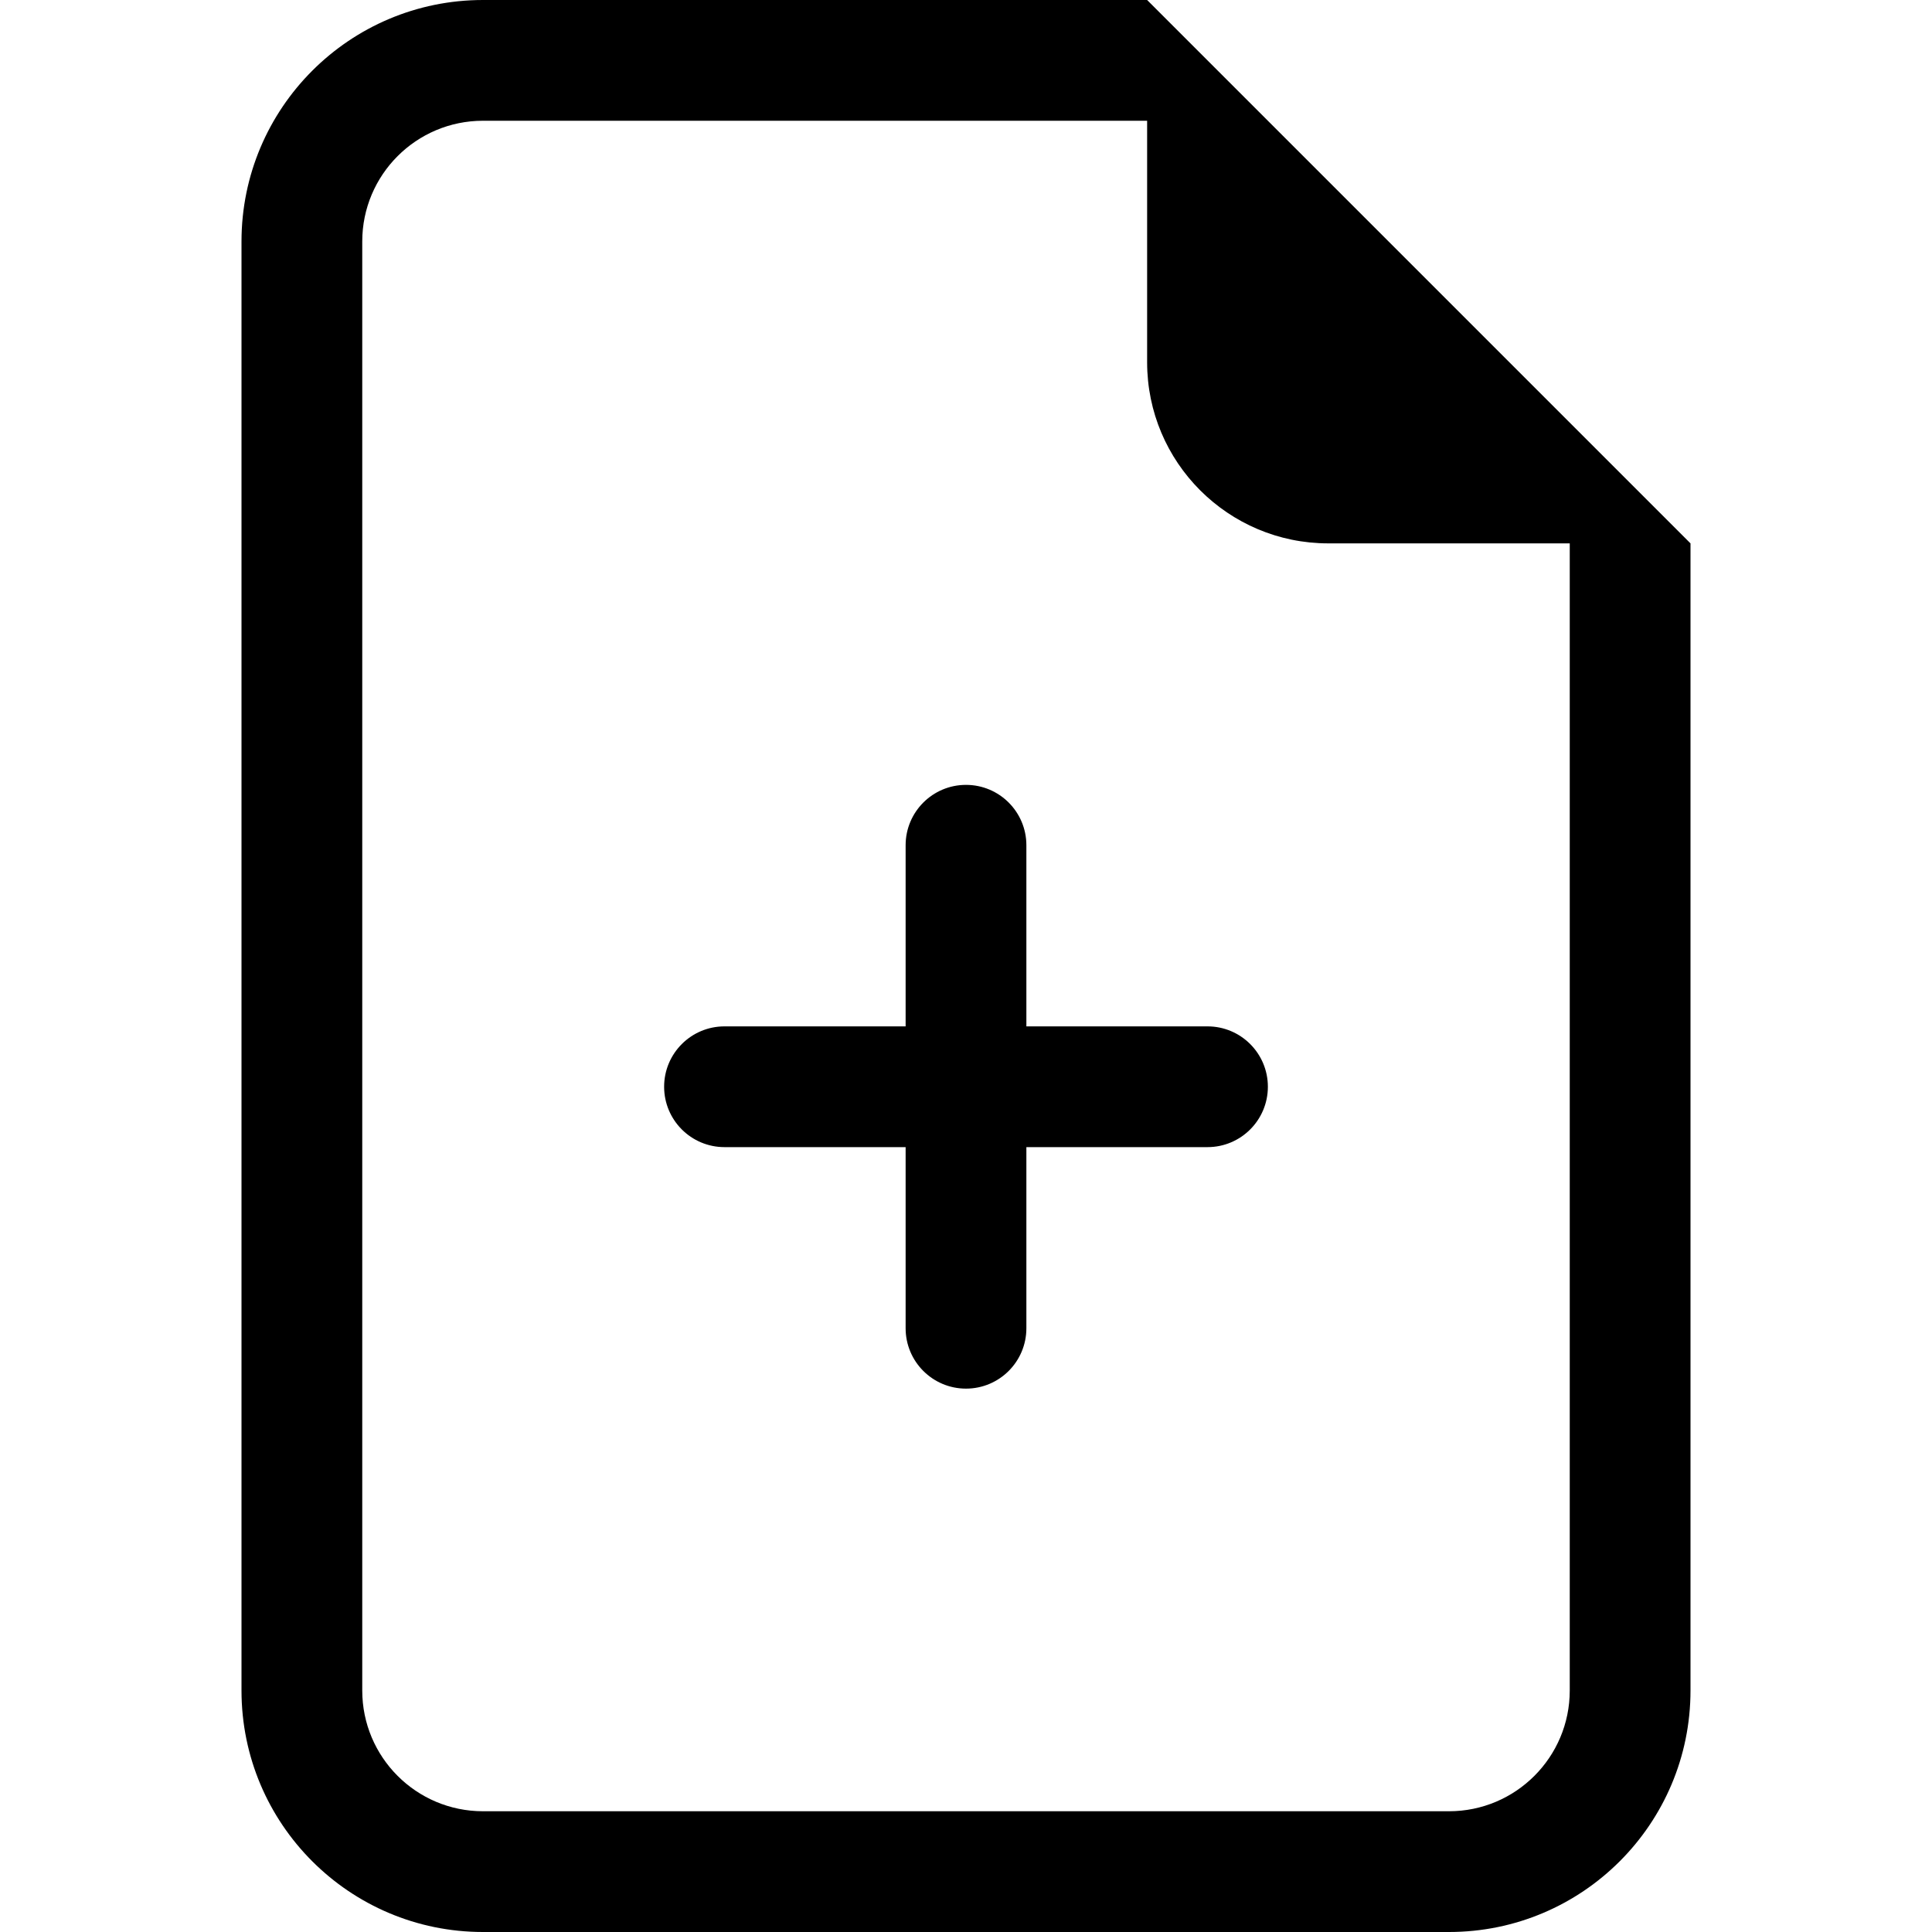
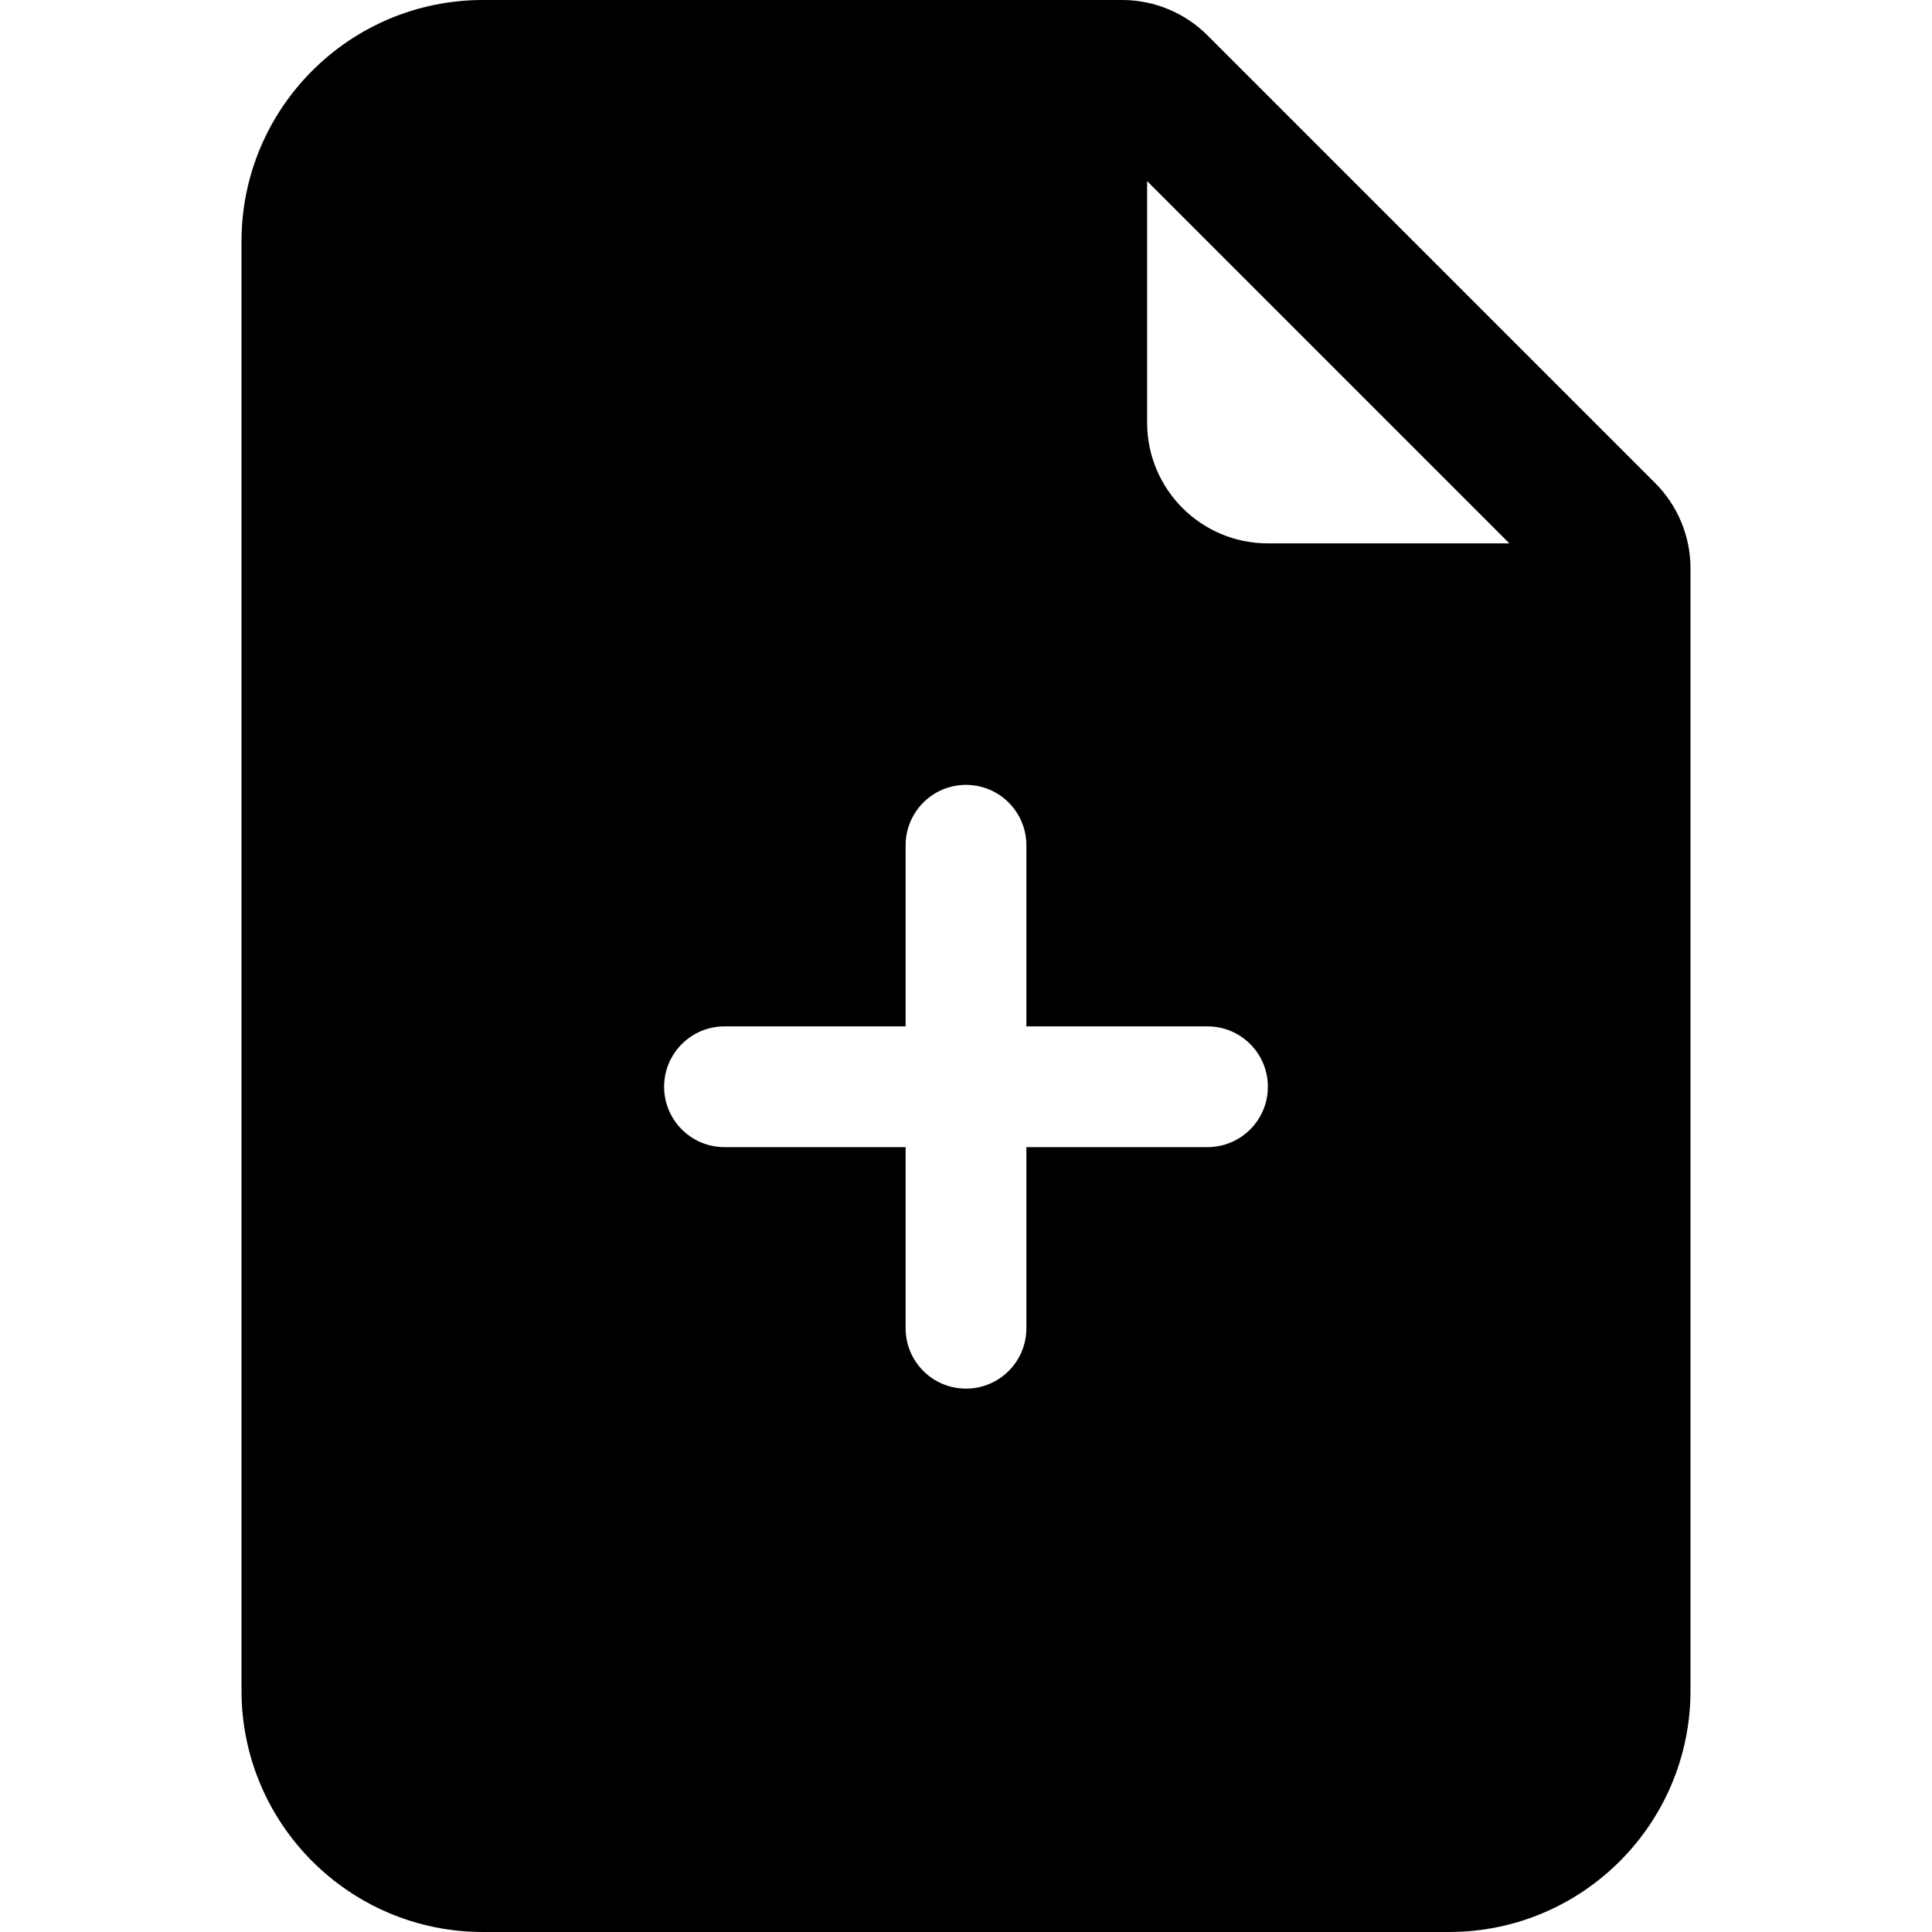
- <svg xmlns="http://www.w3.org/2000/svg" width="16" height="16" fill="currentColor" class="bi bi-file-earmark-plus" viewBox="0 0 16 16">
-   <path d="M8 6.5a.5.5 0 0 1 .5.5v1.5H10a.5.5 0 0 1 0 1H8.5V11a.5.5 0 0 1-1 0V9.5H6a.5.5 0 0 1 0-1h1.5V7a.5.5 0 0 1 .5-.5" />
-   <path d="M14 4.5V14a2 2 0 0 1-2 2H4a2 2 0 0 1-2-2V2a2 2 0 0 1 2-2h5.5zm-3 0A1.5 1.5 0 0 1 9.5 3V1H4a1 1 0 0 0-1 1v12a1 1 0 0 0 1 1h8a1 1 0 0 0 1-1V4.5z" />
+ <svg xmlns="http://www.w3.org/2000/svg" width="1em" height="1em" viewBox="0 0 16 16" class="bi bi-file-earmark-plus-fill" fill="currentColor">
+   <path fill-rule="evenodd" d="M2 2a2 2 0 0 1 2-2h5.293A1 1 0 0 1 10 .293L13.707 4a1 1 0 0 1 .293.707V14a2 2 0 0 1-2 2H4a2 2 0 0 1-2-2V2zm7.5 1.5v-2l3 3h-2a1 1 0 0 1-1-1zM8.5 7a.5.5 0 0 0-1 0v1.5H6a.5.5 0 0 0 0 1h1.5V11a.5.5 0 0 0 1 0V9.5H10a.5.5 0 0 0 0-1H8.5V7z" />
</svg>
